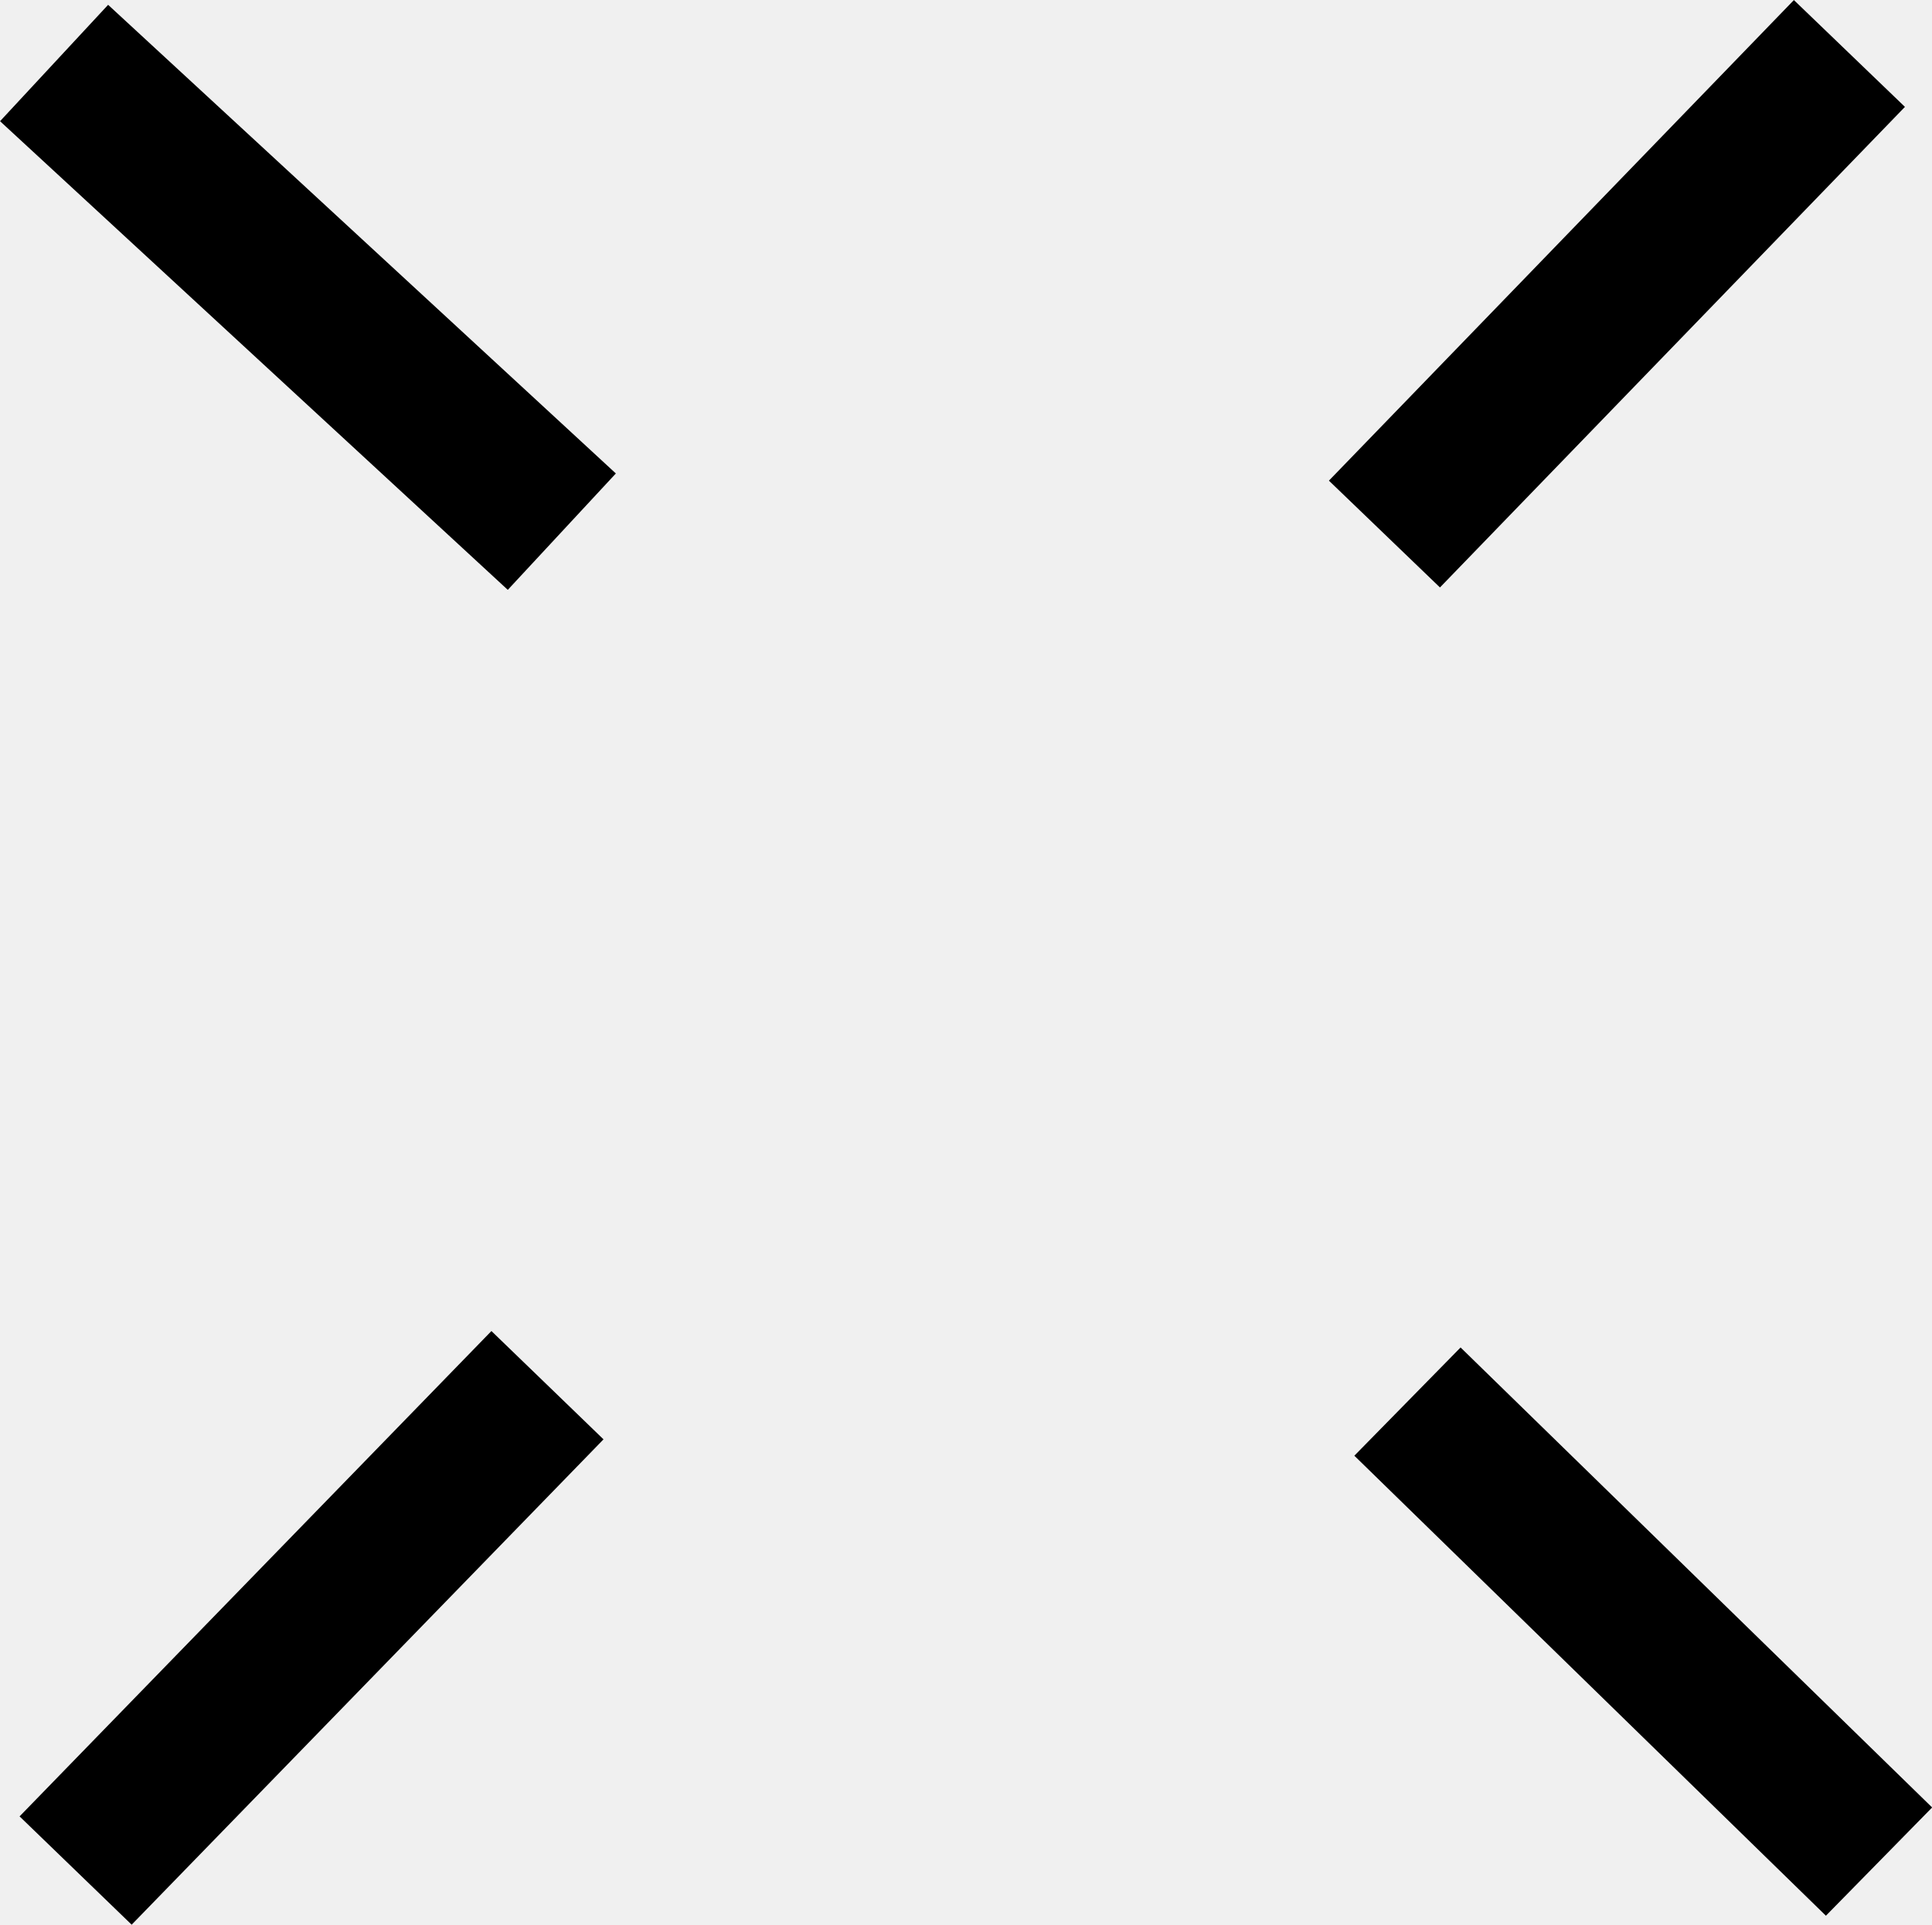
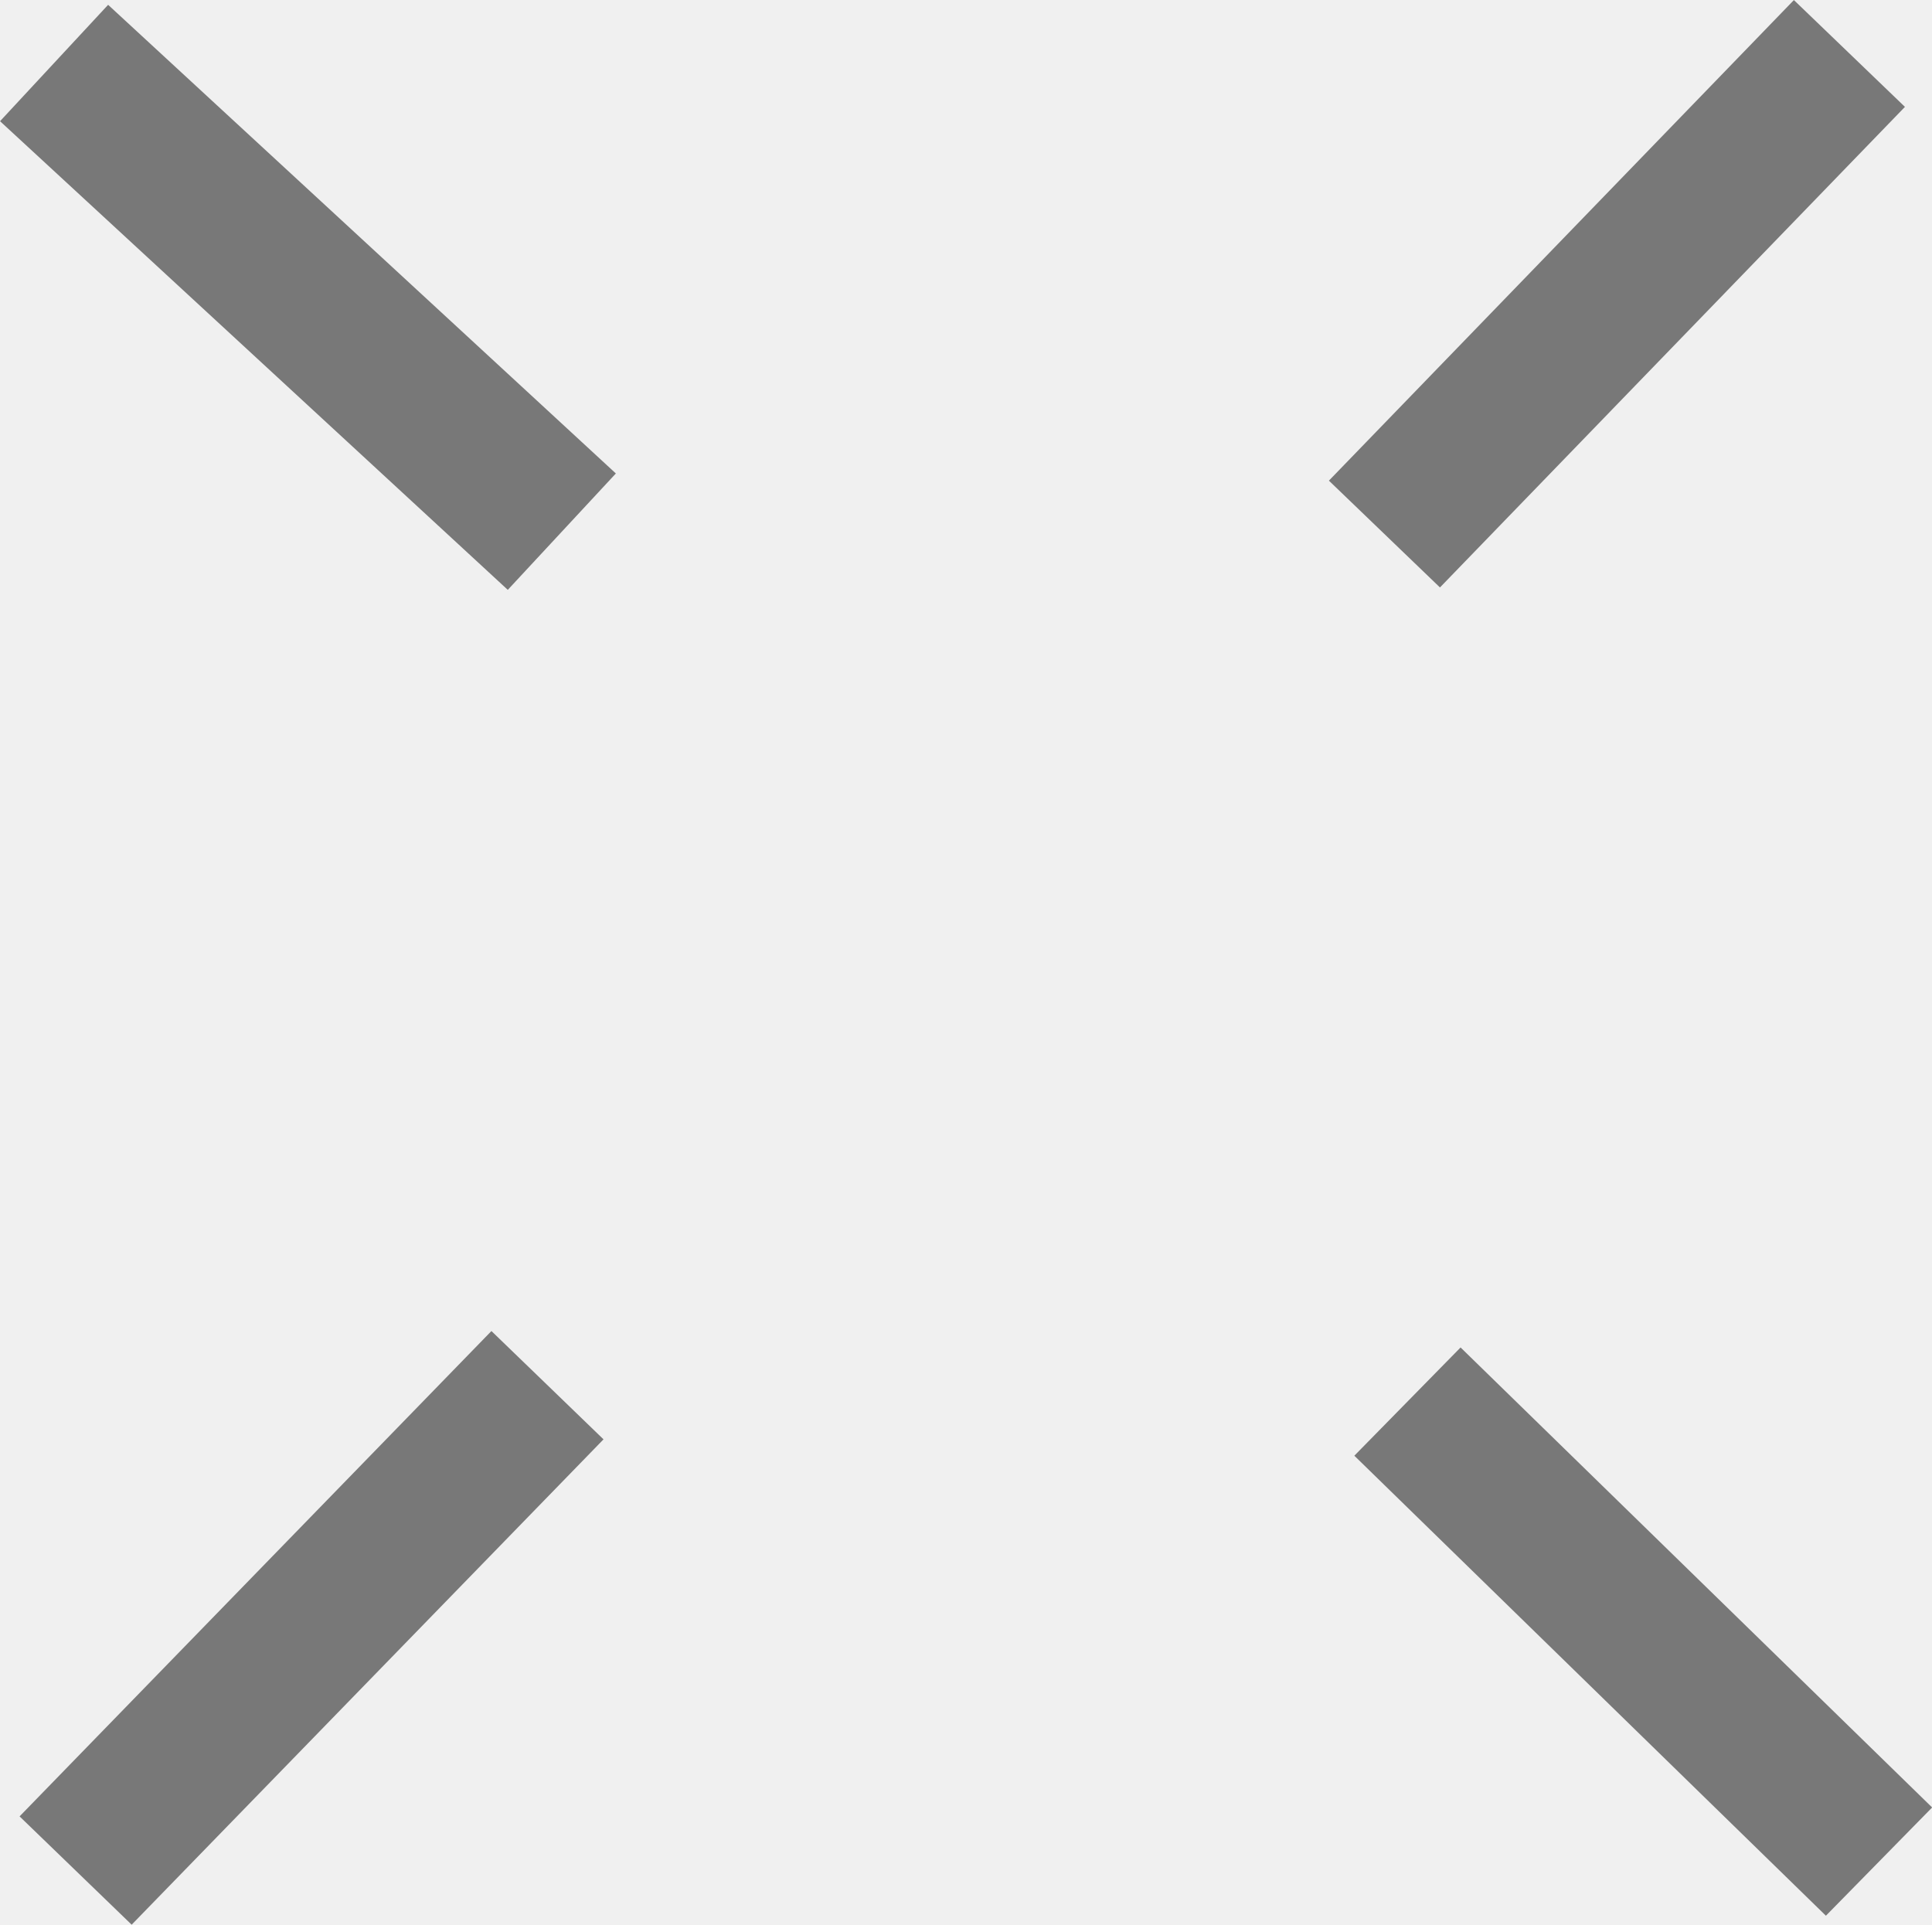
<svg xmlns="http://www.w3.org/2000/svg" width="5.289mm" height="5.269mm" viewBox="0 0 5.289 5.269" version="1.1" id="svg6097">
  <defs id="defs6094">
    <symbol id="PetsOnLeash_Inv">
      <rect x="0.5" y="0.5" width="71" height="71" ry="6" style="stroke:none" id="rect17279" />
      <g style="fill:#ffffff;stroke:none" id="g17287">
        <path d="M 36.5,56.5 C 39,60.625 32.75,64 30.5,60 L 24.25,49.5 v 8.75 a 3.5,3.5 0 0 1 -7,0 V 35.5 L 12.5,32.75 c -2,-1.5 0,-4.5 2,-3.5 l 3,1.75 H 41 l 11,5.25 V 45 c 0,0.5 0,1.5 -1.25,1.5 v 11.875 a 3.5,3.5 0 0 1 -7,0 V 46.5 H 30.5 Z" id="path17281" />
        <path d="M 41,31 11,16.75 v -3 L 42,28.5 Z" id="path17283" />
        <path d="m 42,28.5 10,4.75 V 31.5 h 8 L 63,25 42,15 Z" id="path17285" />
      </g>
    </symbol>
  </defs>
  <g id="layer1" transform="translate(-6.485908,-2.573303)">
    <g id="g5152" transform="matrix(0.9465134,0,0,0.9369254,0.08508557,0.687094)">
-       <g id="g326" transform="matrix(0.8648568,0,0,0.8710998,0.9151138,0.2582412)" style="stroke:#000000;stroke-opacity:1">
-         <path style="fill:#ffffff;stroke:#000000;stroke-width:0.516;stroke-dasharray:none;stroke-opacity:1" d="M 12.946,2.194 11.391,3.806" id="path5911" />
-         <path style="fill:#ffffff;stroke:#000000;stroke-width:0.522;stroke-dasharray:none;stroke-opacity:1" d="M 8.592,6.661 7.014,8.289" id="path5911-6" />
-         <path style="fill:#ffffff;stroke:#000000;stroke-width:0.508;stroke-dasharray:none;stroke-opacity:1" d="M 13.045,8.259 11.468,6.716" id="path5911-7" />
-         <path style="fill:#ffffff;stroke:#000000;stroke-width:0.532;stroke-dasharray:none;stroke-opacity:1" d="M 8.64,3.798 6.942,2.226" id="path5911-7-5" />
+       <g id="g326" transform="matrix(0.8648568,0,0,0.8710998,0.9151138,0.2582412)" style="stroke:#000000;stroke-opacity:1;fill:#2b2b2b;fill-opacity:1;opacity:0.5">
+         <path style="fill:#2b2b2b;stroke:#000000;stroke-width:0.516;stroke-dasharray:none;stroke-opacity:1;fill-opacity:1" d="M 12.946,2.194 11.391,3.806" id="path5911" />
+         <path style="fill:#2b2b2b;stroke:#000000;stroke-width:0.522;stroke-dasharray:none;stroke-opacity:1;fill-opacity:1" d="M 8.592,6.661 7.014,8.289" id="path5911-6" />
+         <path style="fill:#2b2b2b;stroke:#000000;stroke-width:0.508;stroke-dasharray:none;stroke-opacity:1;fill-opacity:1" d="M 13.045,8.259 11.468,6.716" id="path5911-7" />
+         <path style="fill:#2b2b2b;stroke:#000000;stroke-width:0.532;stroke-dasharray:none;stroke-opacity:1;fill-opacity:1" d="M 8.64,3.798 6.942,2.226" id="path5911-7-5" />
      </g>
    </g>
  </g>
</svg>
